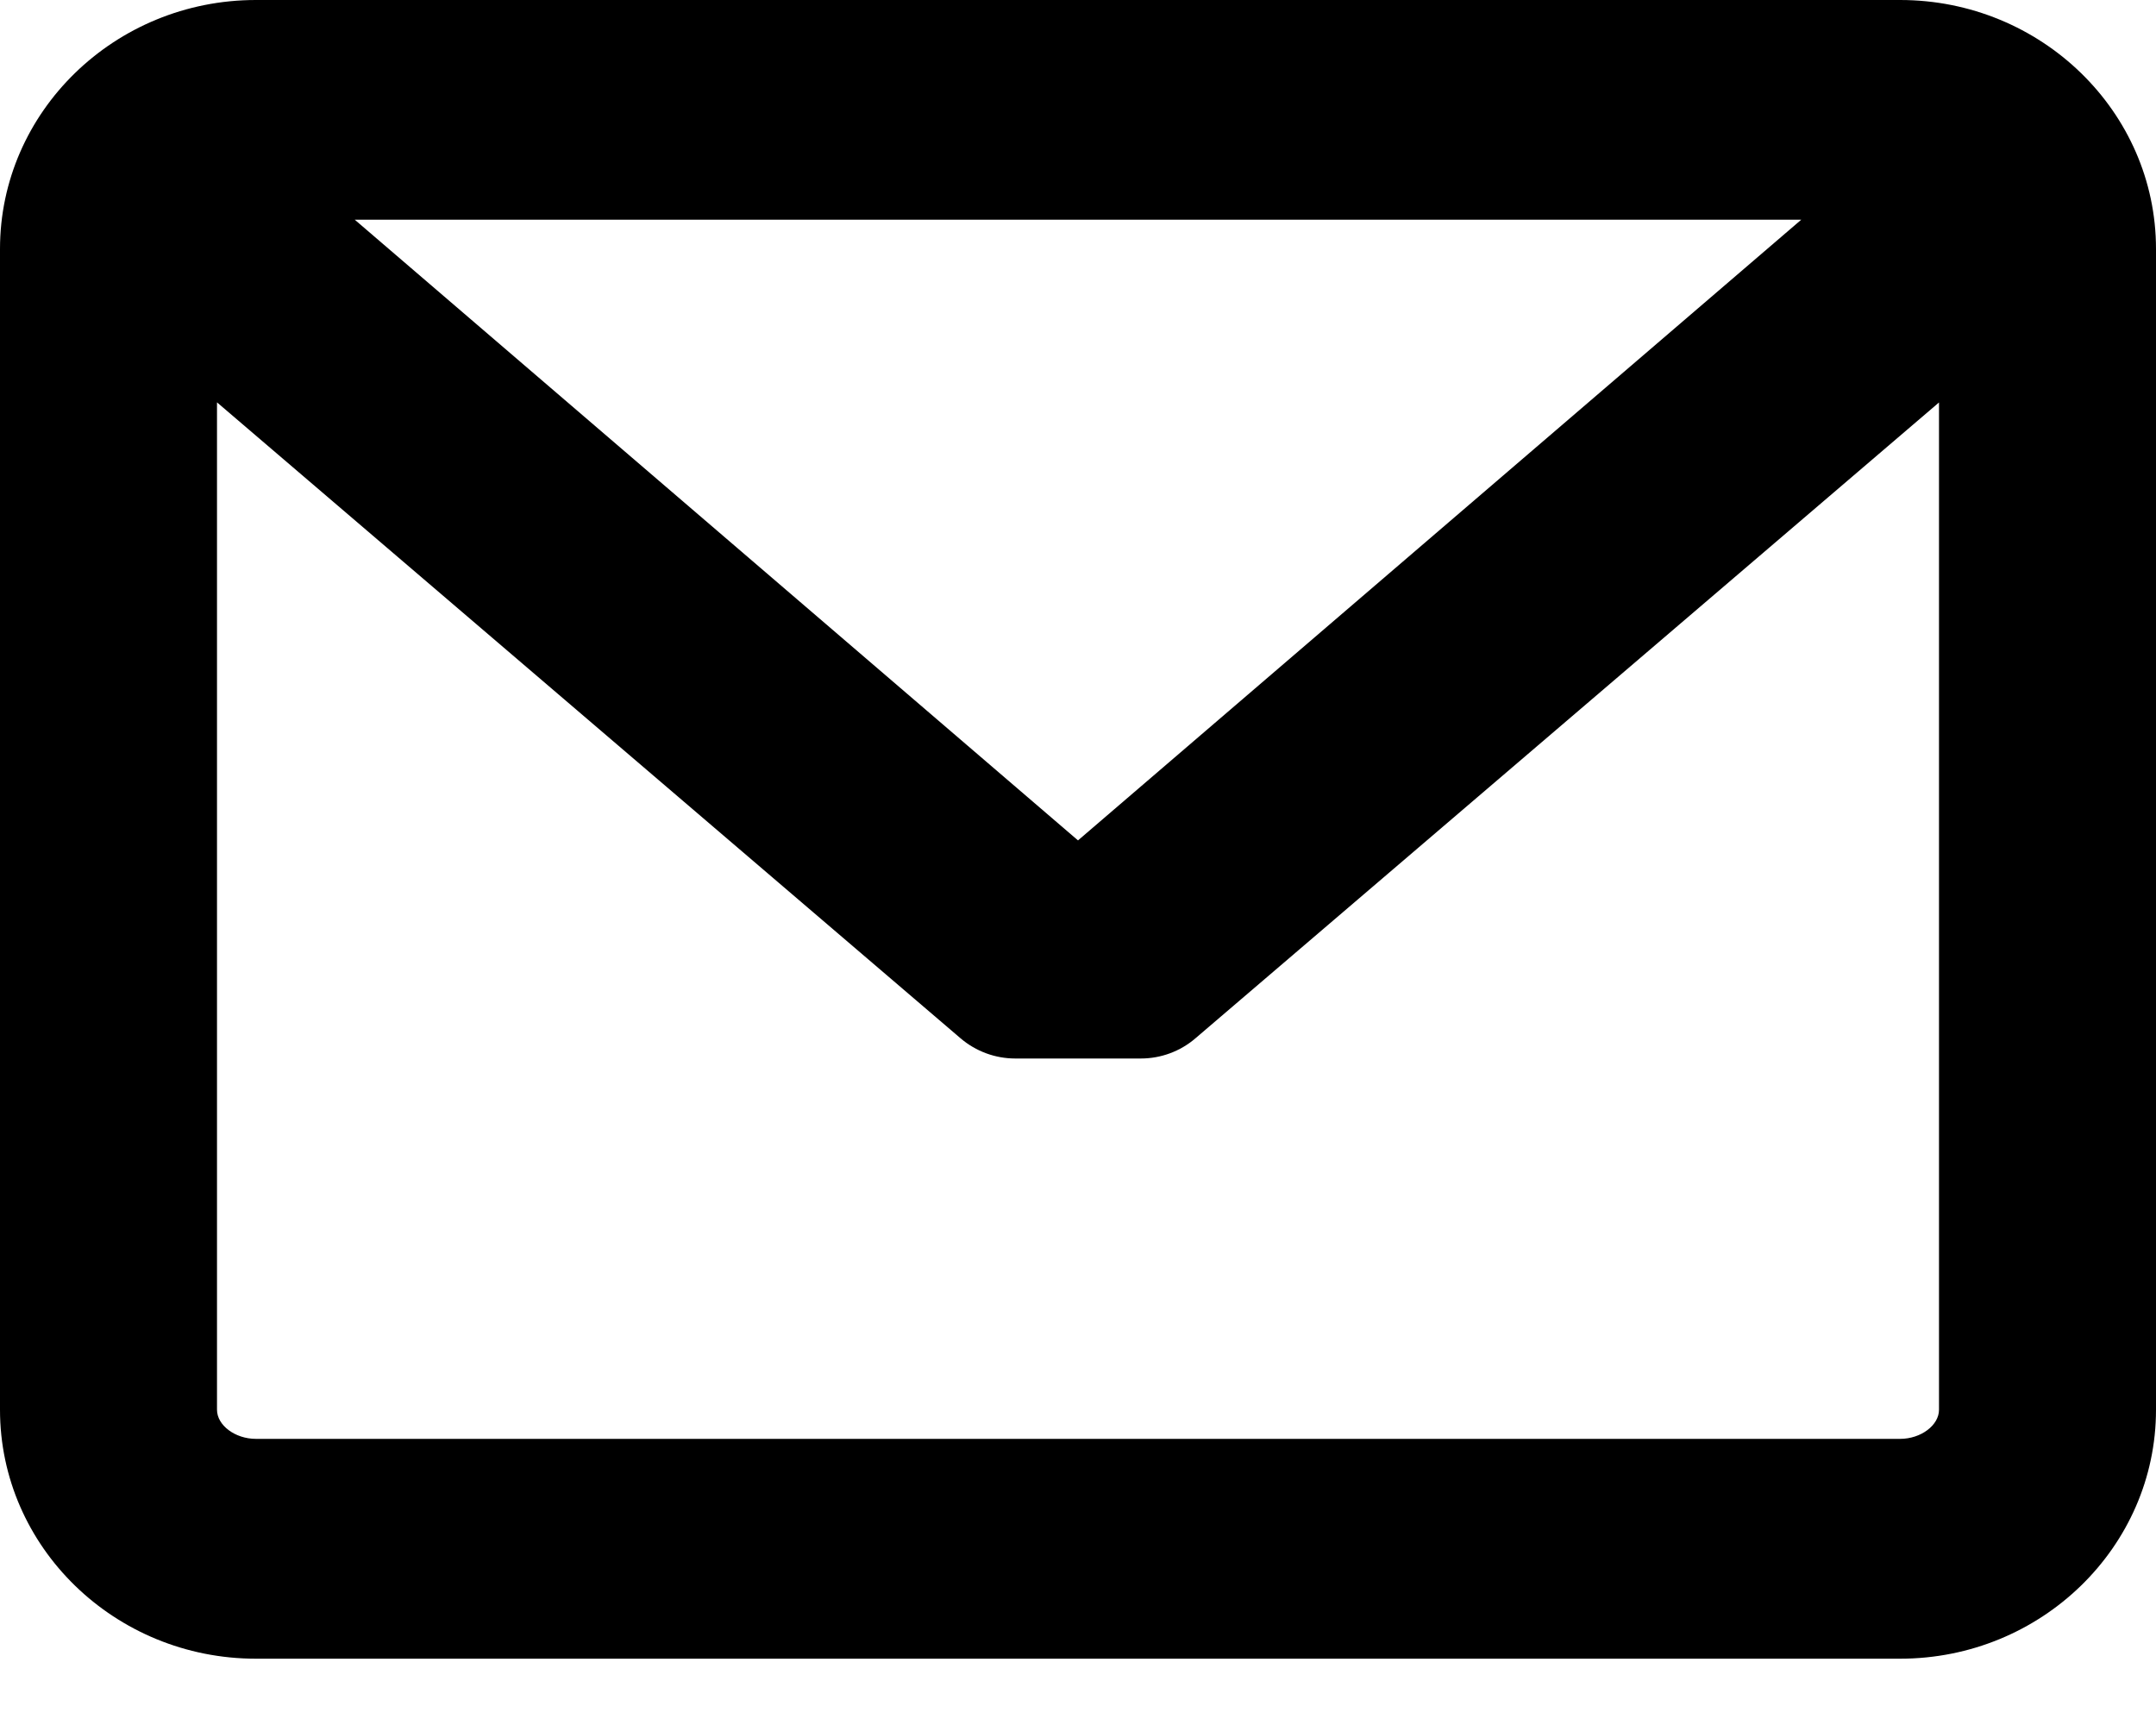
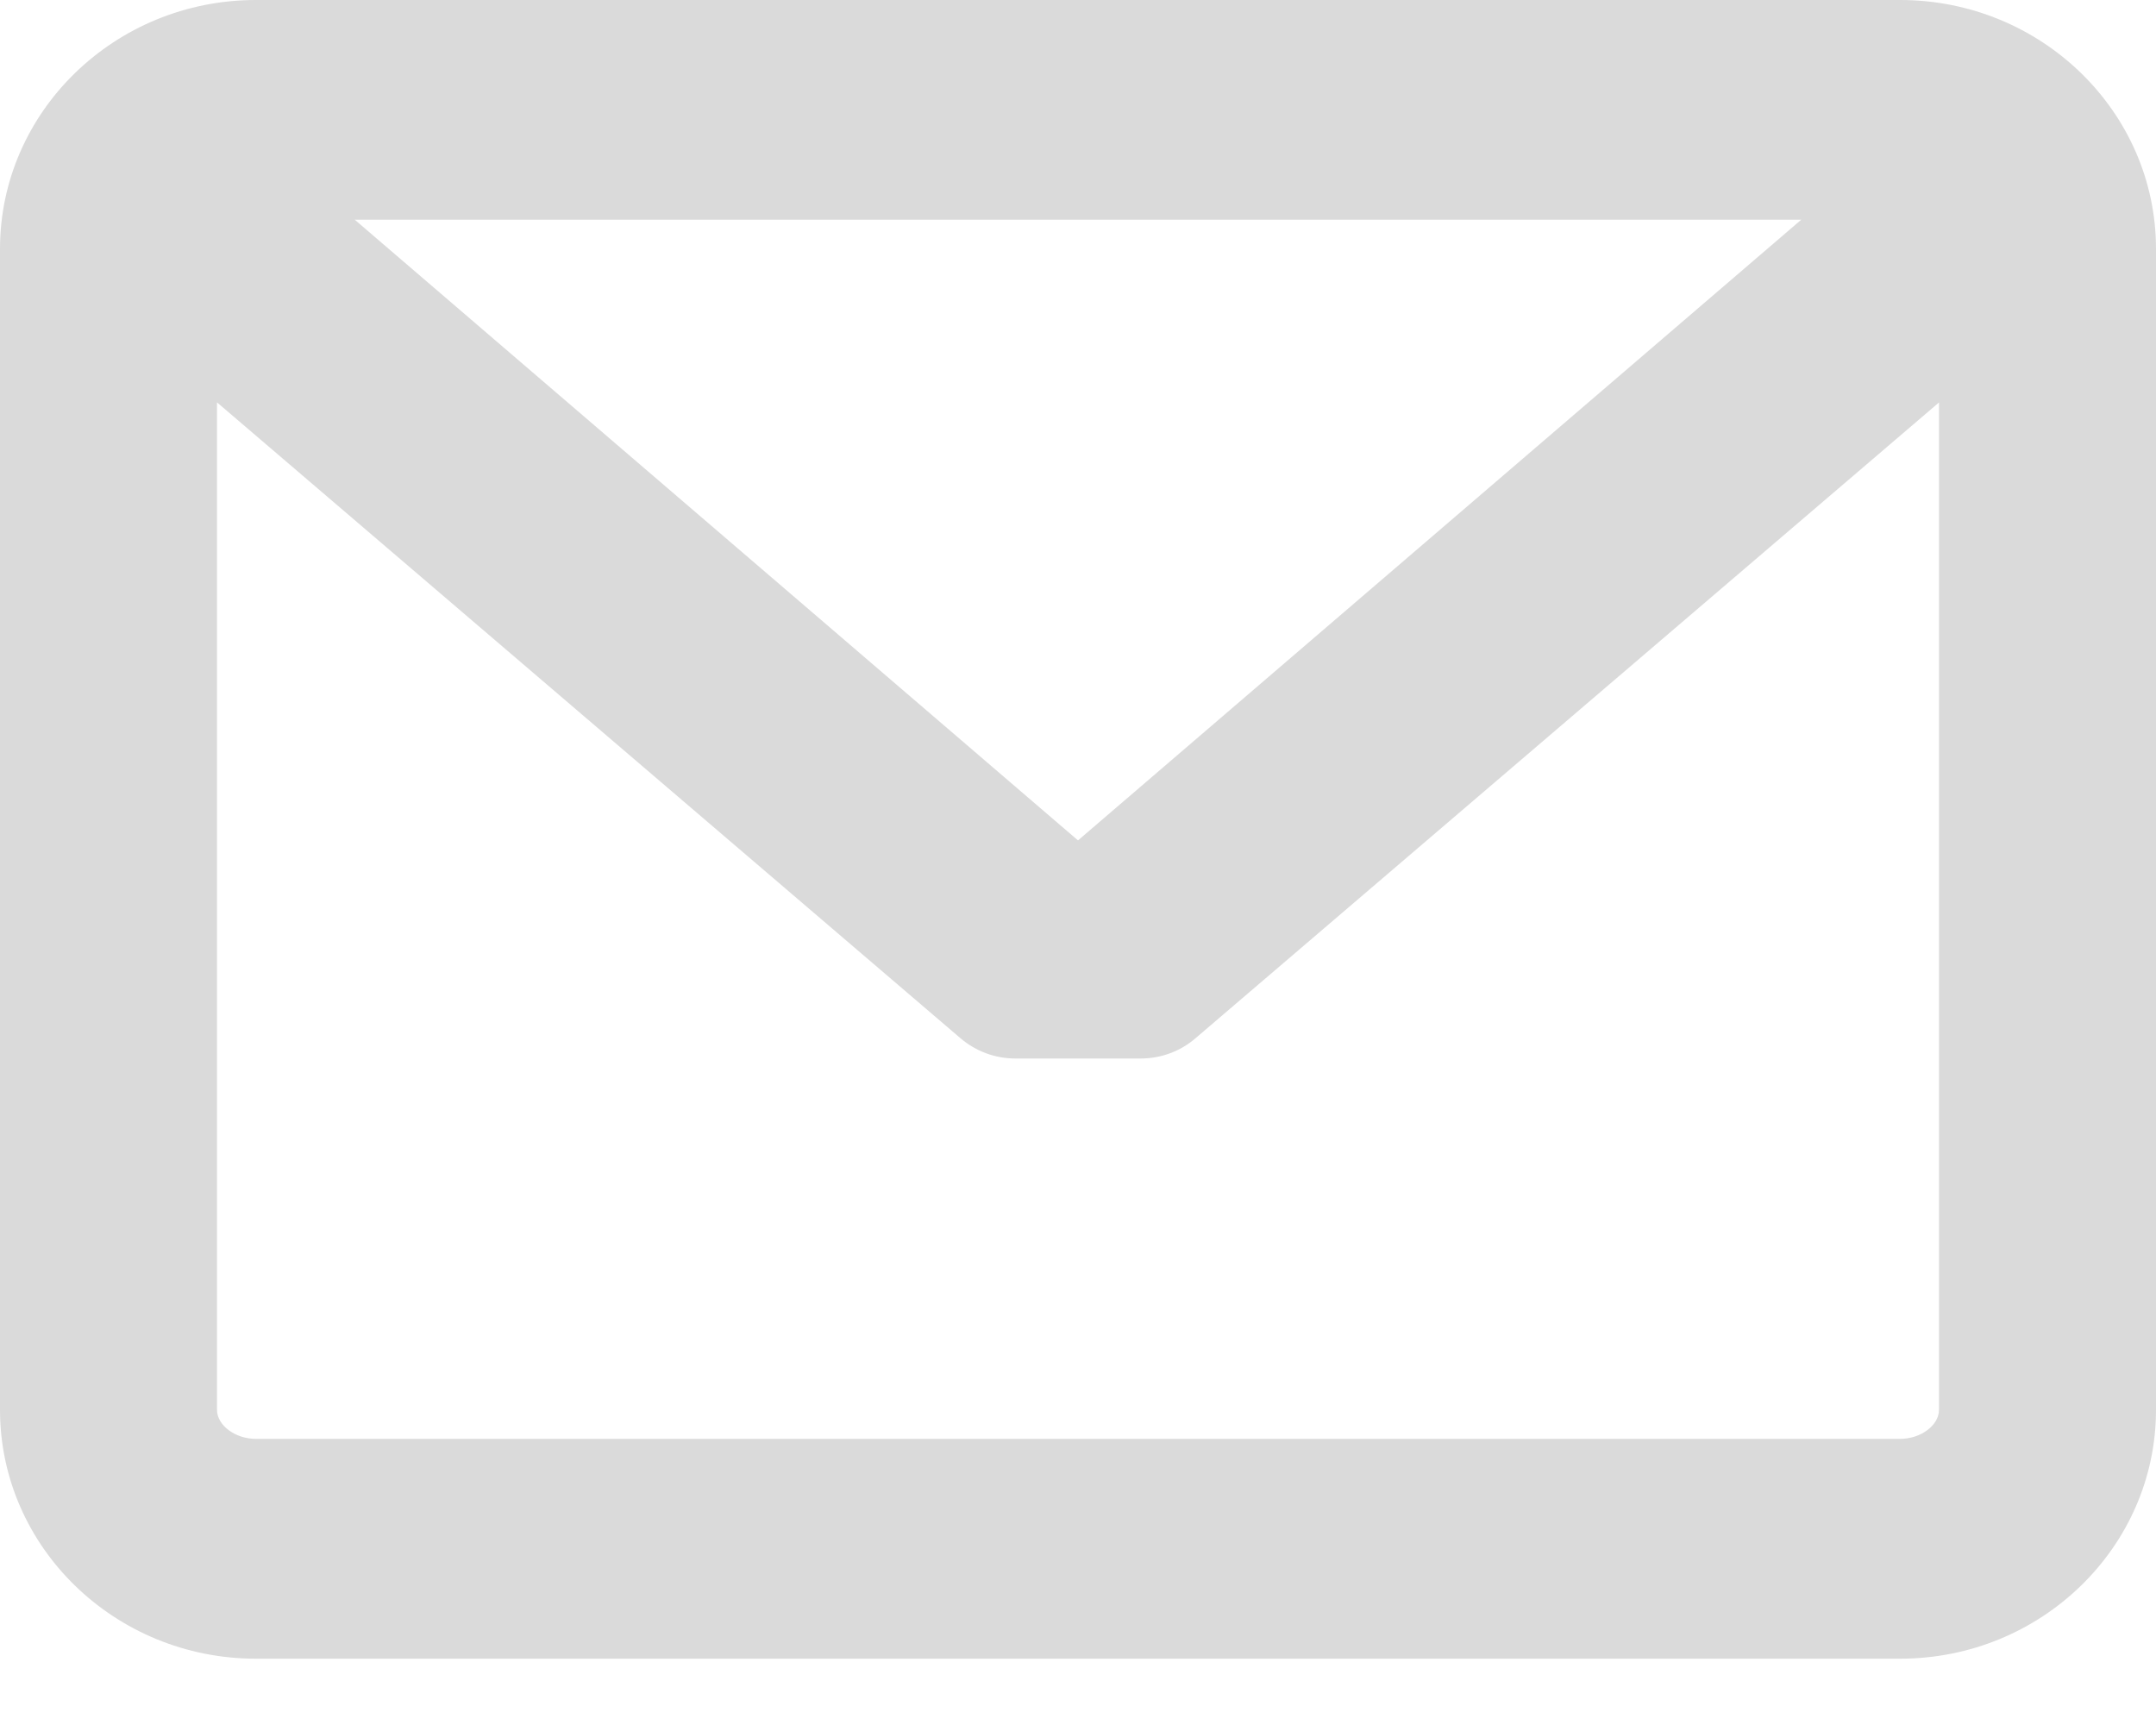
<svg xmlns="http://www.w3.org/2000/svg" width="20px" height="16px" viewBox="0 0 20 16" version="1.1">
  <g id="Page-1" stroke="none" stroke-width="1" fill="none" fill-rule="evenodd">
-     <g id="Detalle---v2" transform="translate(-558, -177)" fill="#000" fill-rule="nonzero">
+     <g id="Detalle---v2" transform="translate(-558, -177)" fill="#dadada" fill-rule="nonzero">
      <g id="message-closed-envelope" transform="translate(568, 185) scale(-1, 1) translate(-568, -185) translate(558, 177)">
        <path d="M17.626,1.15463195e-14 L2.374,1.15463195e-14 C1.065,1.15463195e-14 0,1.036 0,2.309 L0,13.076 C0,14.349 1.065,15.385 2.374,15.385 L17.626,15.385 C18.935,15.385 20,14.349 20,13.076 L20,2.309 C20,1.036 18.935,1.15463195e-14 17.626,1.15463195e-14 Z M17.626,13.346 L2.374,13.346 C2.181,13.346 2.013,13.22 2.013,13.076 L2.013,3.733 L8.911,9.631 C9.052,9.752 9.232,9.818 9.417,9.818 L10.582,9.818 C10.767,9.818 10.947,9.752 11.089,9.631 L17.987,3.732 L17.987,13.076 C17.987,13.22 17.819,13.346 17.626,13.346 Z M10,7.795 L3.291,2.038 L16.709,2.038 L10,7.795 Z" id="envelope" />
      </g>
    </g>
  </g>
</svg>
